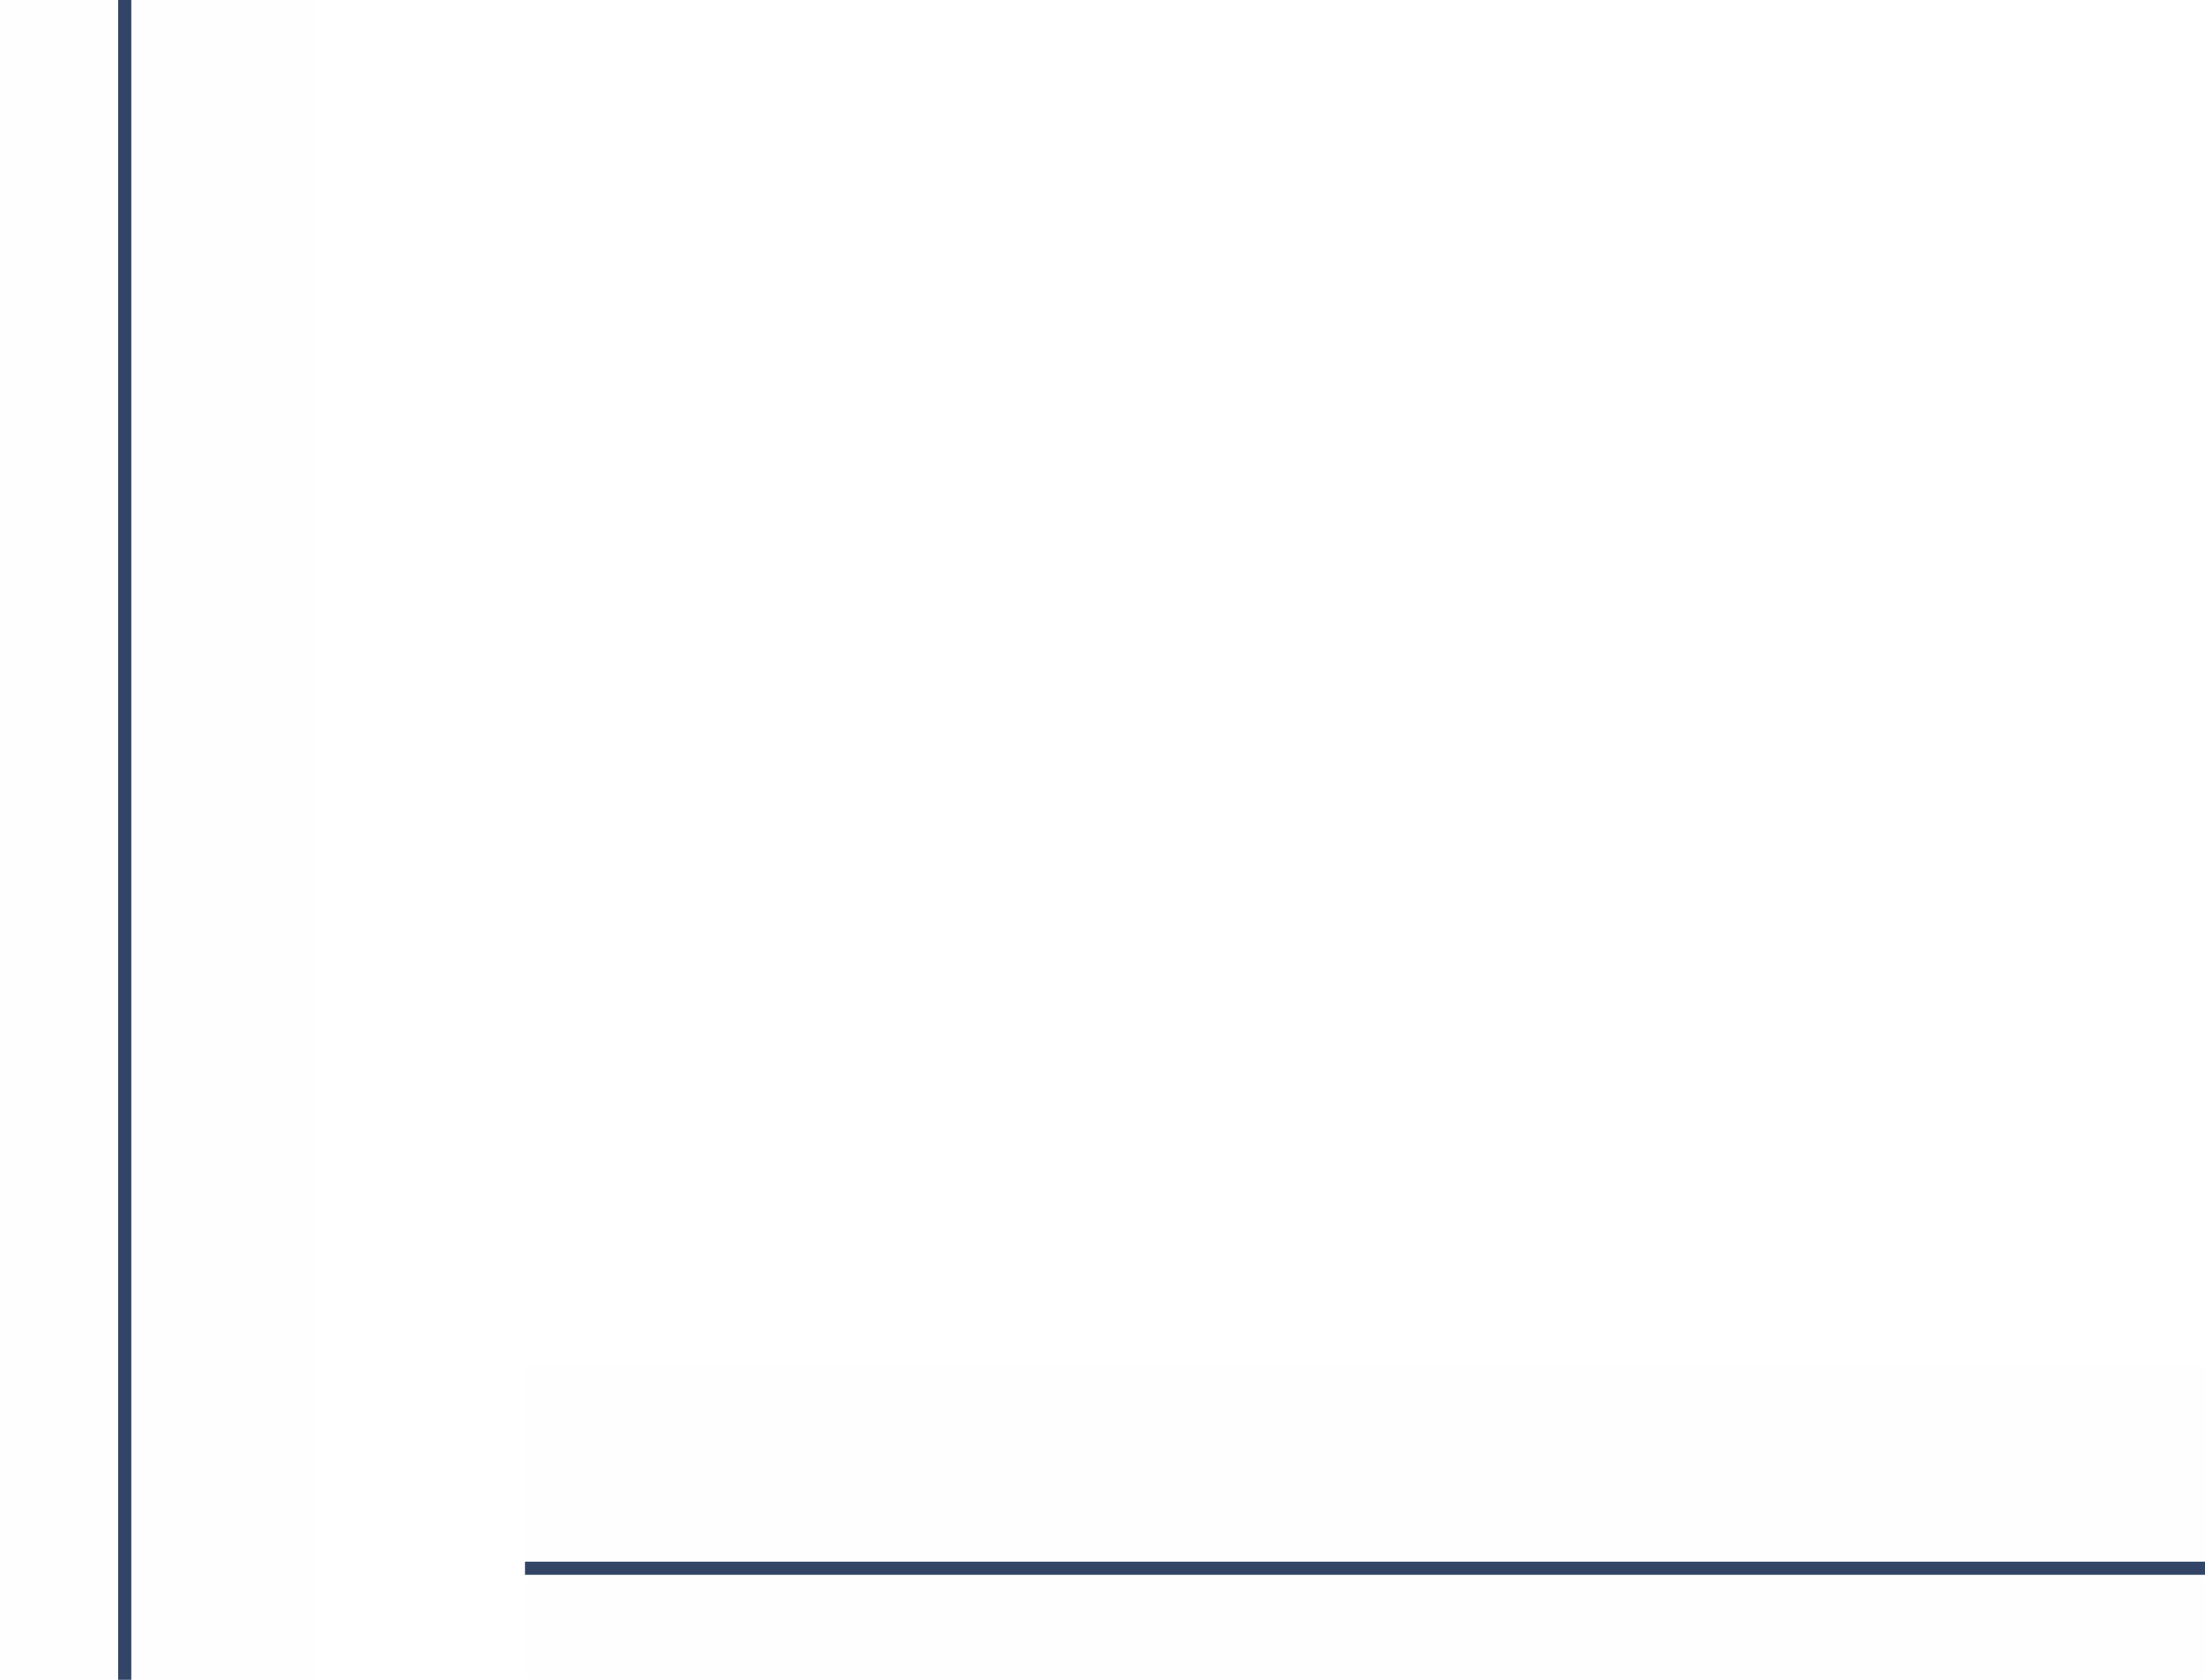
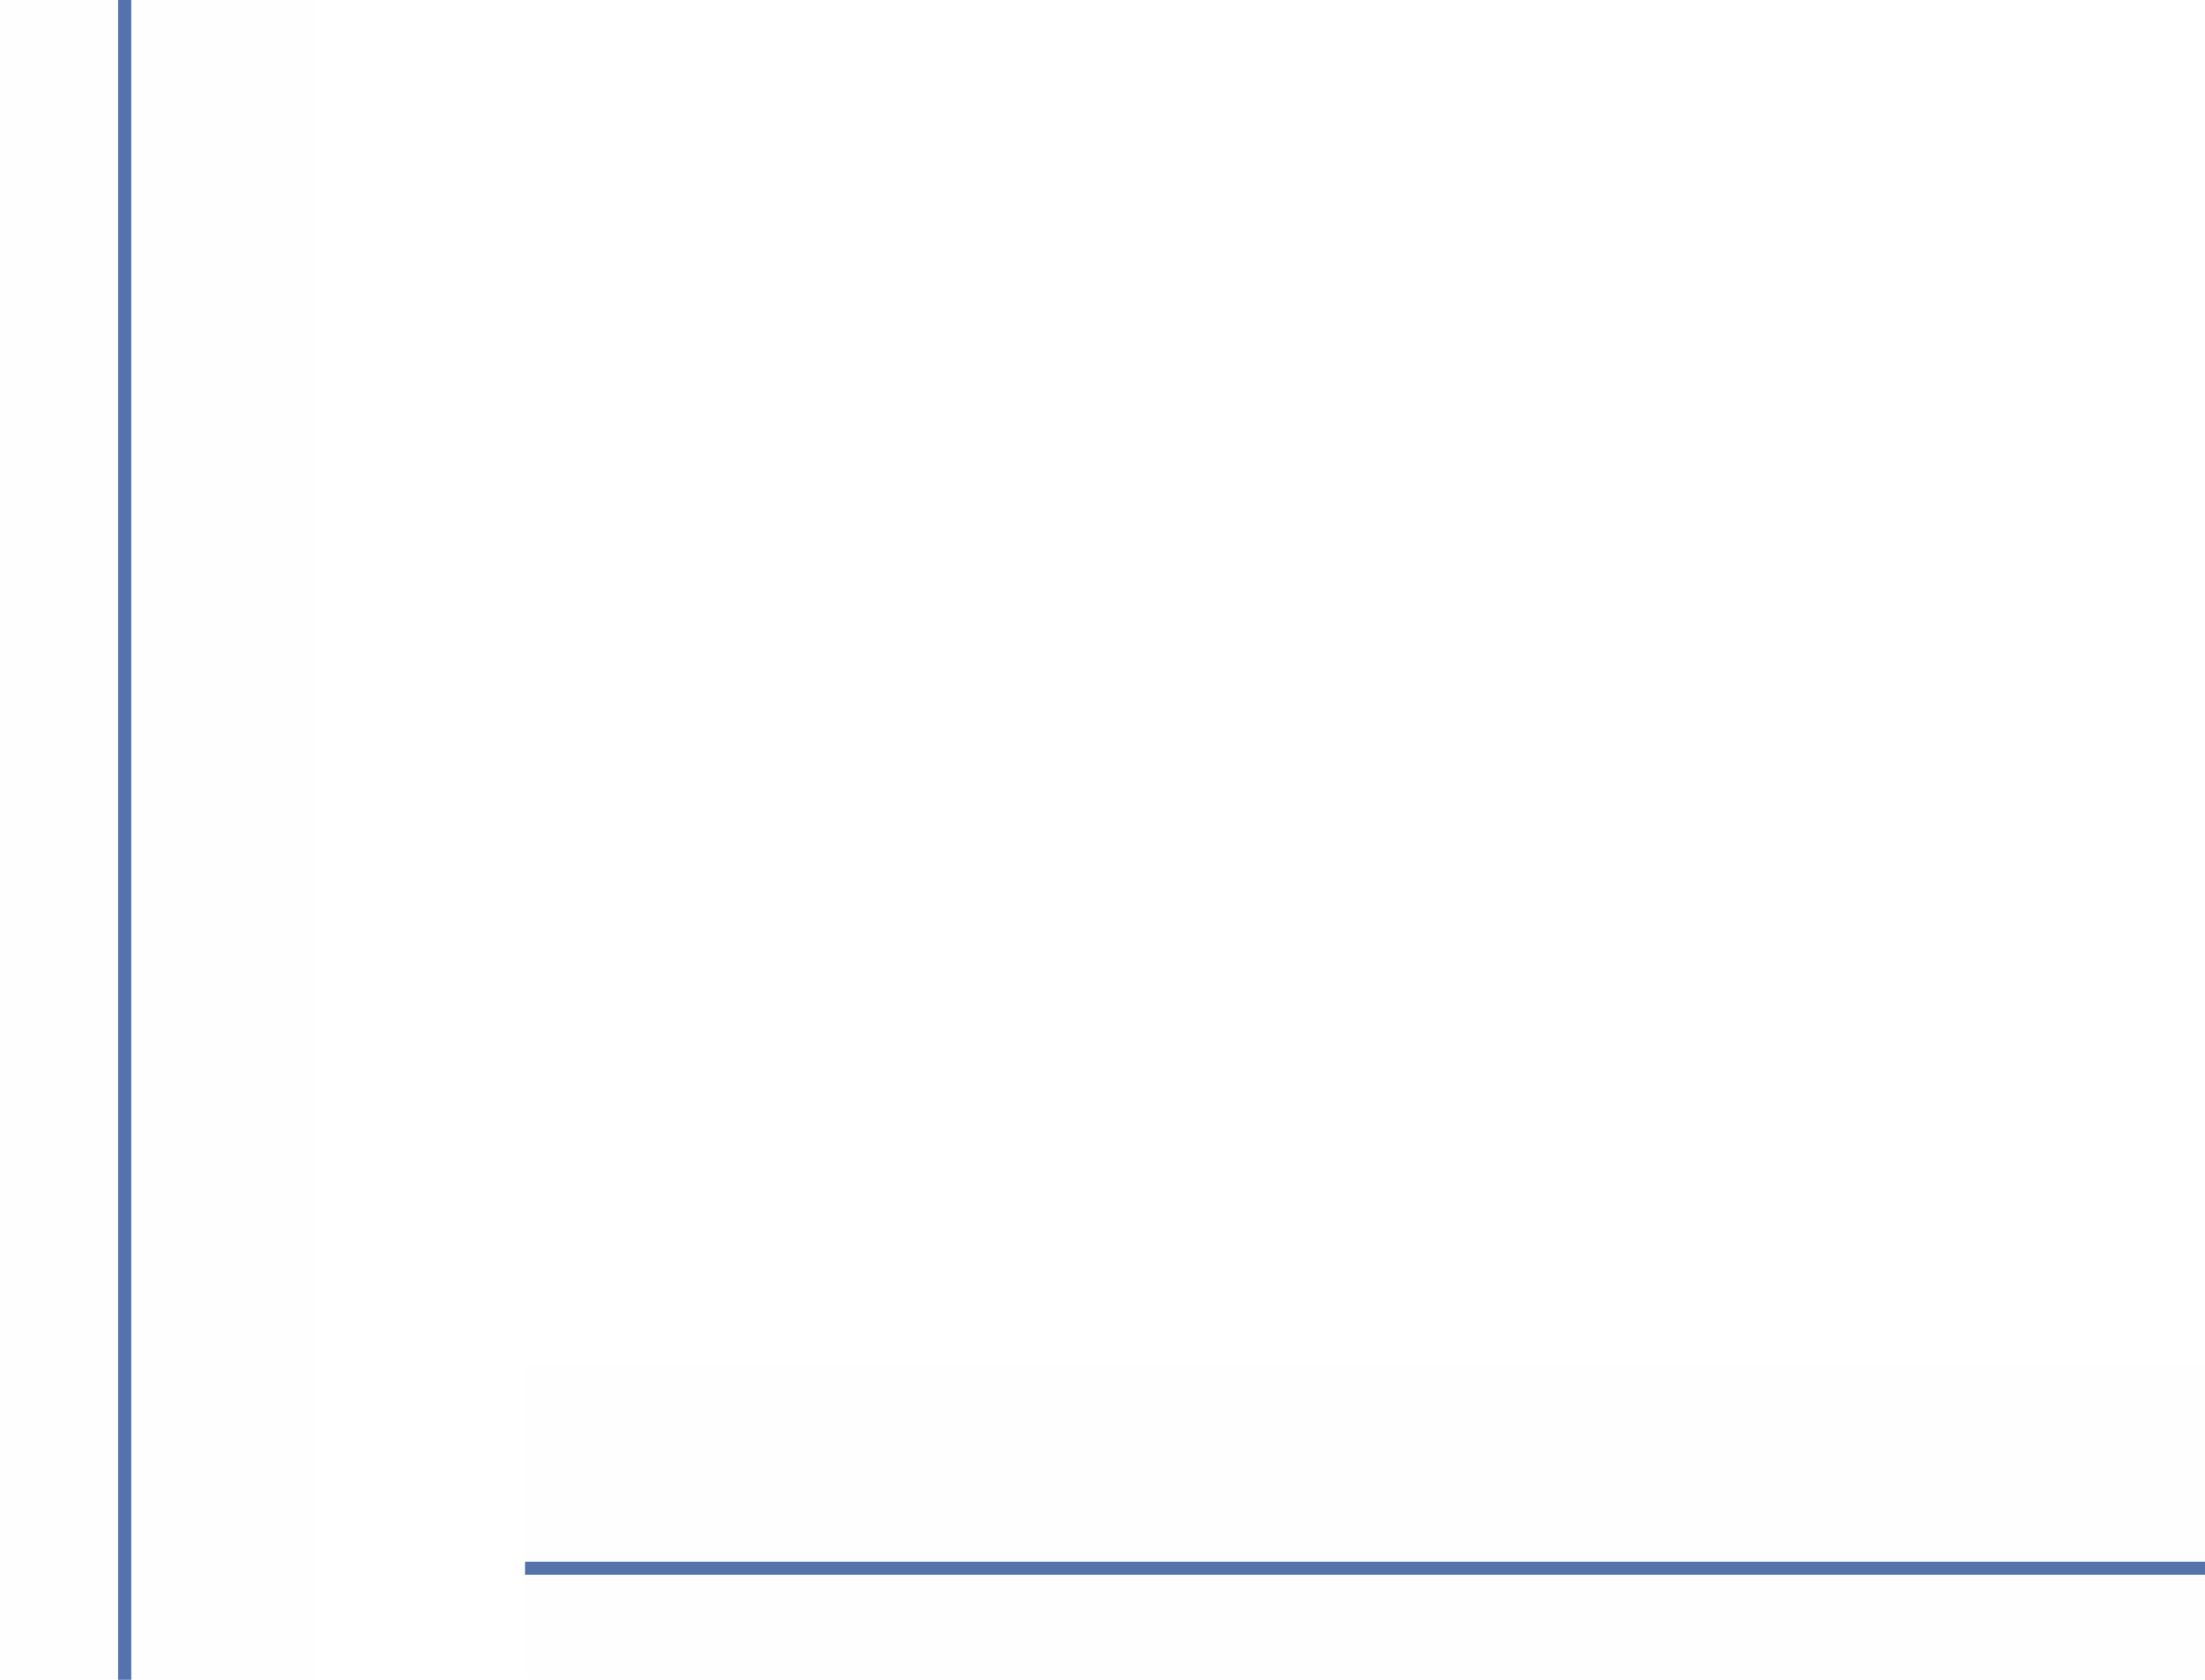
<svg xmlns="http://www.w3.org/2000/svg" width="21" height="16" id="svg" version="1.0">
  <defs id="defs4">
    <style id="current-color-scheme" type="text/css">      .ColorScheme-Text {
        color:#31363b;
      }
      .ColorScheme-Background{
        color:#eff0f1;
      }
      .ColorScheme-ViewText {
        color:#31363b;
      }
      .ColorScheme-ViewBackground{
        color:#fcfcfc;
      }
      .ColorScheme-ViewHover {
        color:#3daee9;
      }
      .ColorScheme-ViewFocus{
        color:#3daee9;
      }
      .ColorScheme-ButtonText {
        color:#31363b;
      }
      .ColorScheme-ButtonBackground{
        color:#eff0f1;
      }
      .ColorScheme-ButtonHover {
        color:#3daee9;
      }
      .ColorScheme-ButtonFocus{
        color:#3daee9;
      }</style>
  </defs>
  <g id="layer1" transform="translate(-39,-14)">
    <g id="vertical-line" transform="matrix(0.9999991,0,0,0.4,6.031278,8.5625)">
      <path style="color:#31363b;opacity:0.01;fill:currentColor;fill-opacity:0.3;stroke:none" d="m 32.969,13.594 v 40 h 3 v -40 z" id="path2993" class="ColorScheme-Text" />
-       <path class="ColorScheme-Text" id="path2998" d="m 34.094,13.594 v 40 h 0.125 v -40 z" style="opacity:1;fill:#324567;fill-opacity:1;stroke-width:0.177" />
+       <path class="ColorScheme-Text" id="path2998" d="m 34.094,13.594 v 40 h 0.125 v -40 z" style="opacity:1;fill:#5472ab;fill-opacity:1;stroke-width:0.177" />
    </g>
    <g id="horizontal-line" transform="matrix(0.4,0,0,1,29.72361,-28.52902)">
      <path class="ColorScheme-Text" id="path3767" d="m 75.691,55.529 h -40 v 3 h 40 z" style="color:#31363b;opacity:0.01;fill:currentColor;fill-opacity:0.3;stroke:none" />
-       <path class="ColorScheme-Text" id="path3787" d="m 75.691,57.529 h -40 v -0.125 h 40 z" style="opacity:1;fill:#324567;fill-opacity:1;stroke-width:0.577" />
+       <path class="ColorScheme-Text" id="path3787" d="m 75.691,57.529 h -40 v -0.125 h 40 z" style="opacity:1;fill:#5473ab;fill-opacity:1;stroke-width:0.577" />
    </g>
  </g>
</svg>
